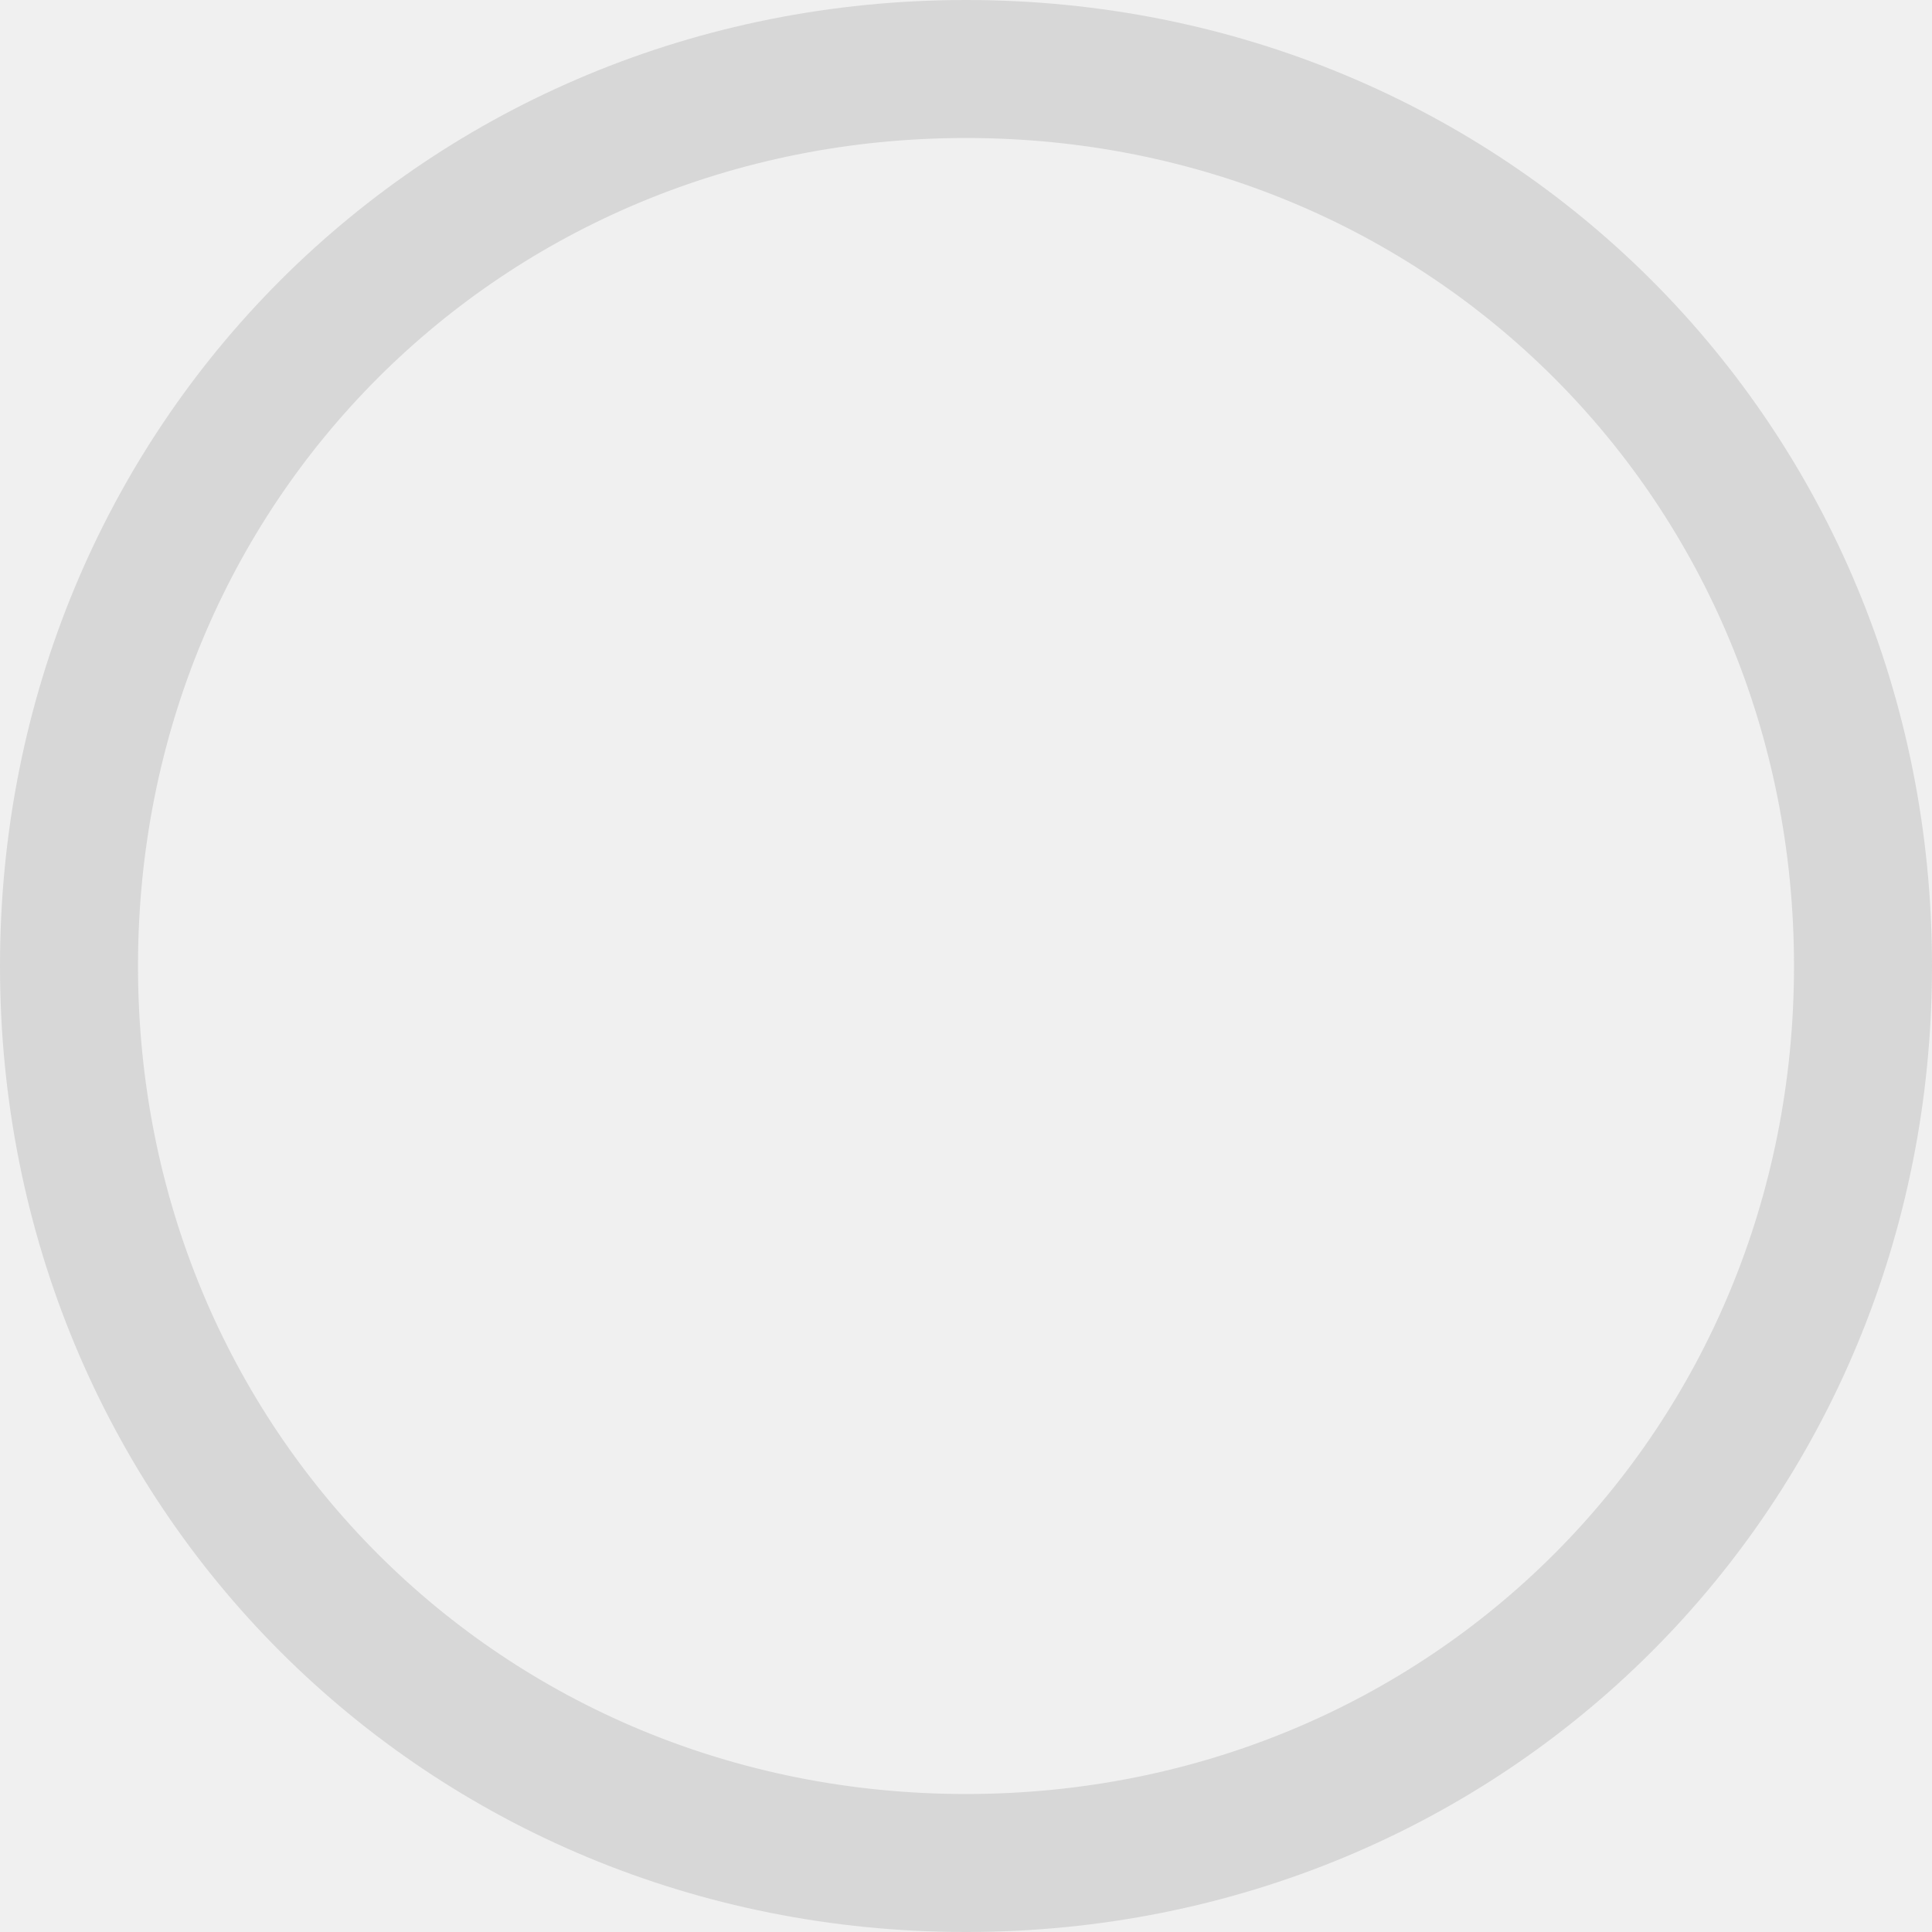
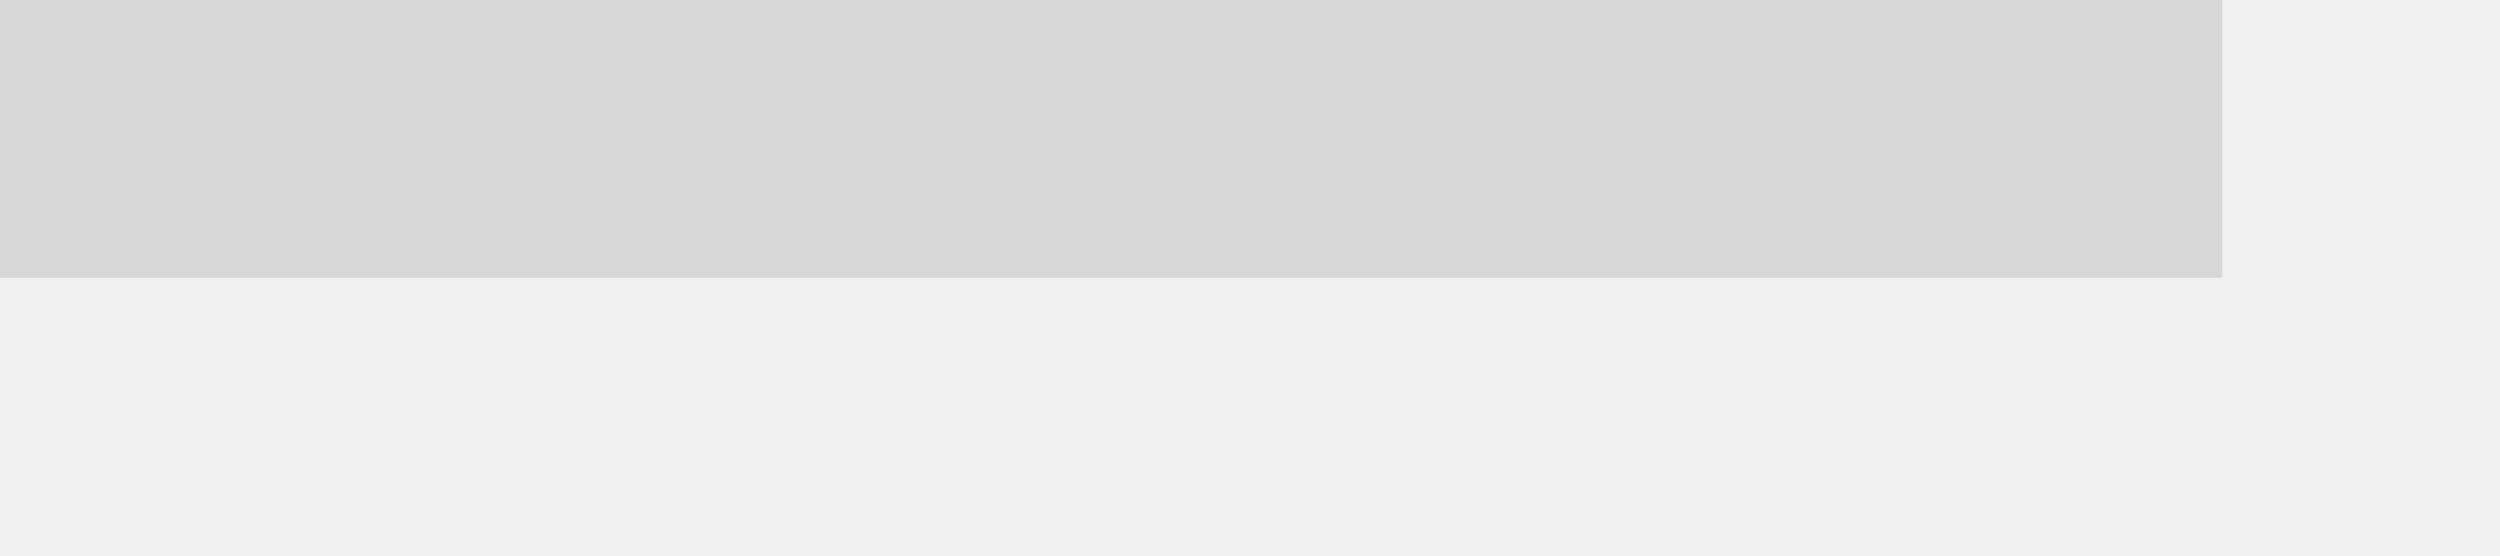
- <svg xmlns="http://www.w3.org/2000/svg" version="1.1" width="14px" height="14px">
-   <g transform="matrix(1 0 0 1 -576 -8 )">
-     <path d="M 583 8  C 586.92 8  590 11.08  590 15  C 590 18.92  586.92 22  583 22  C 579.08 22  576 18.92  576 15  C 576 11.08  579.08 8  583 8  Z " fill-rule="nonzero" fill="#ffffff" stroke="none" fill-opacity="0" />
-     <path d="M 583 8.5  C 586.64 8.5  589.5 11.36  589.5 15  C 589.5 18.64  586.64 21.5  583 21.5  C 579.36 21.5  576.5 18.64  576.5 15  C 576.5 11.36  579.36 8.5  583 8.5  Z " stroke-width="1" stroke="#d7d7d7" fill="none" />
+ <svg xmlns="http://www.w3.org/2000/svg" version="1.1" width="9px" height="2px">
+   <g transform="matrix(1 0 0 1 -579 -14 )">
+     <path d="M 579 14.5  L 587 14.5  " stroke-width="1" stroke="#d7d7d7" fill="none" />
  </g>
</svg>
